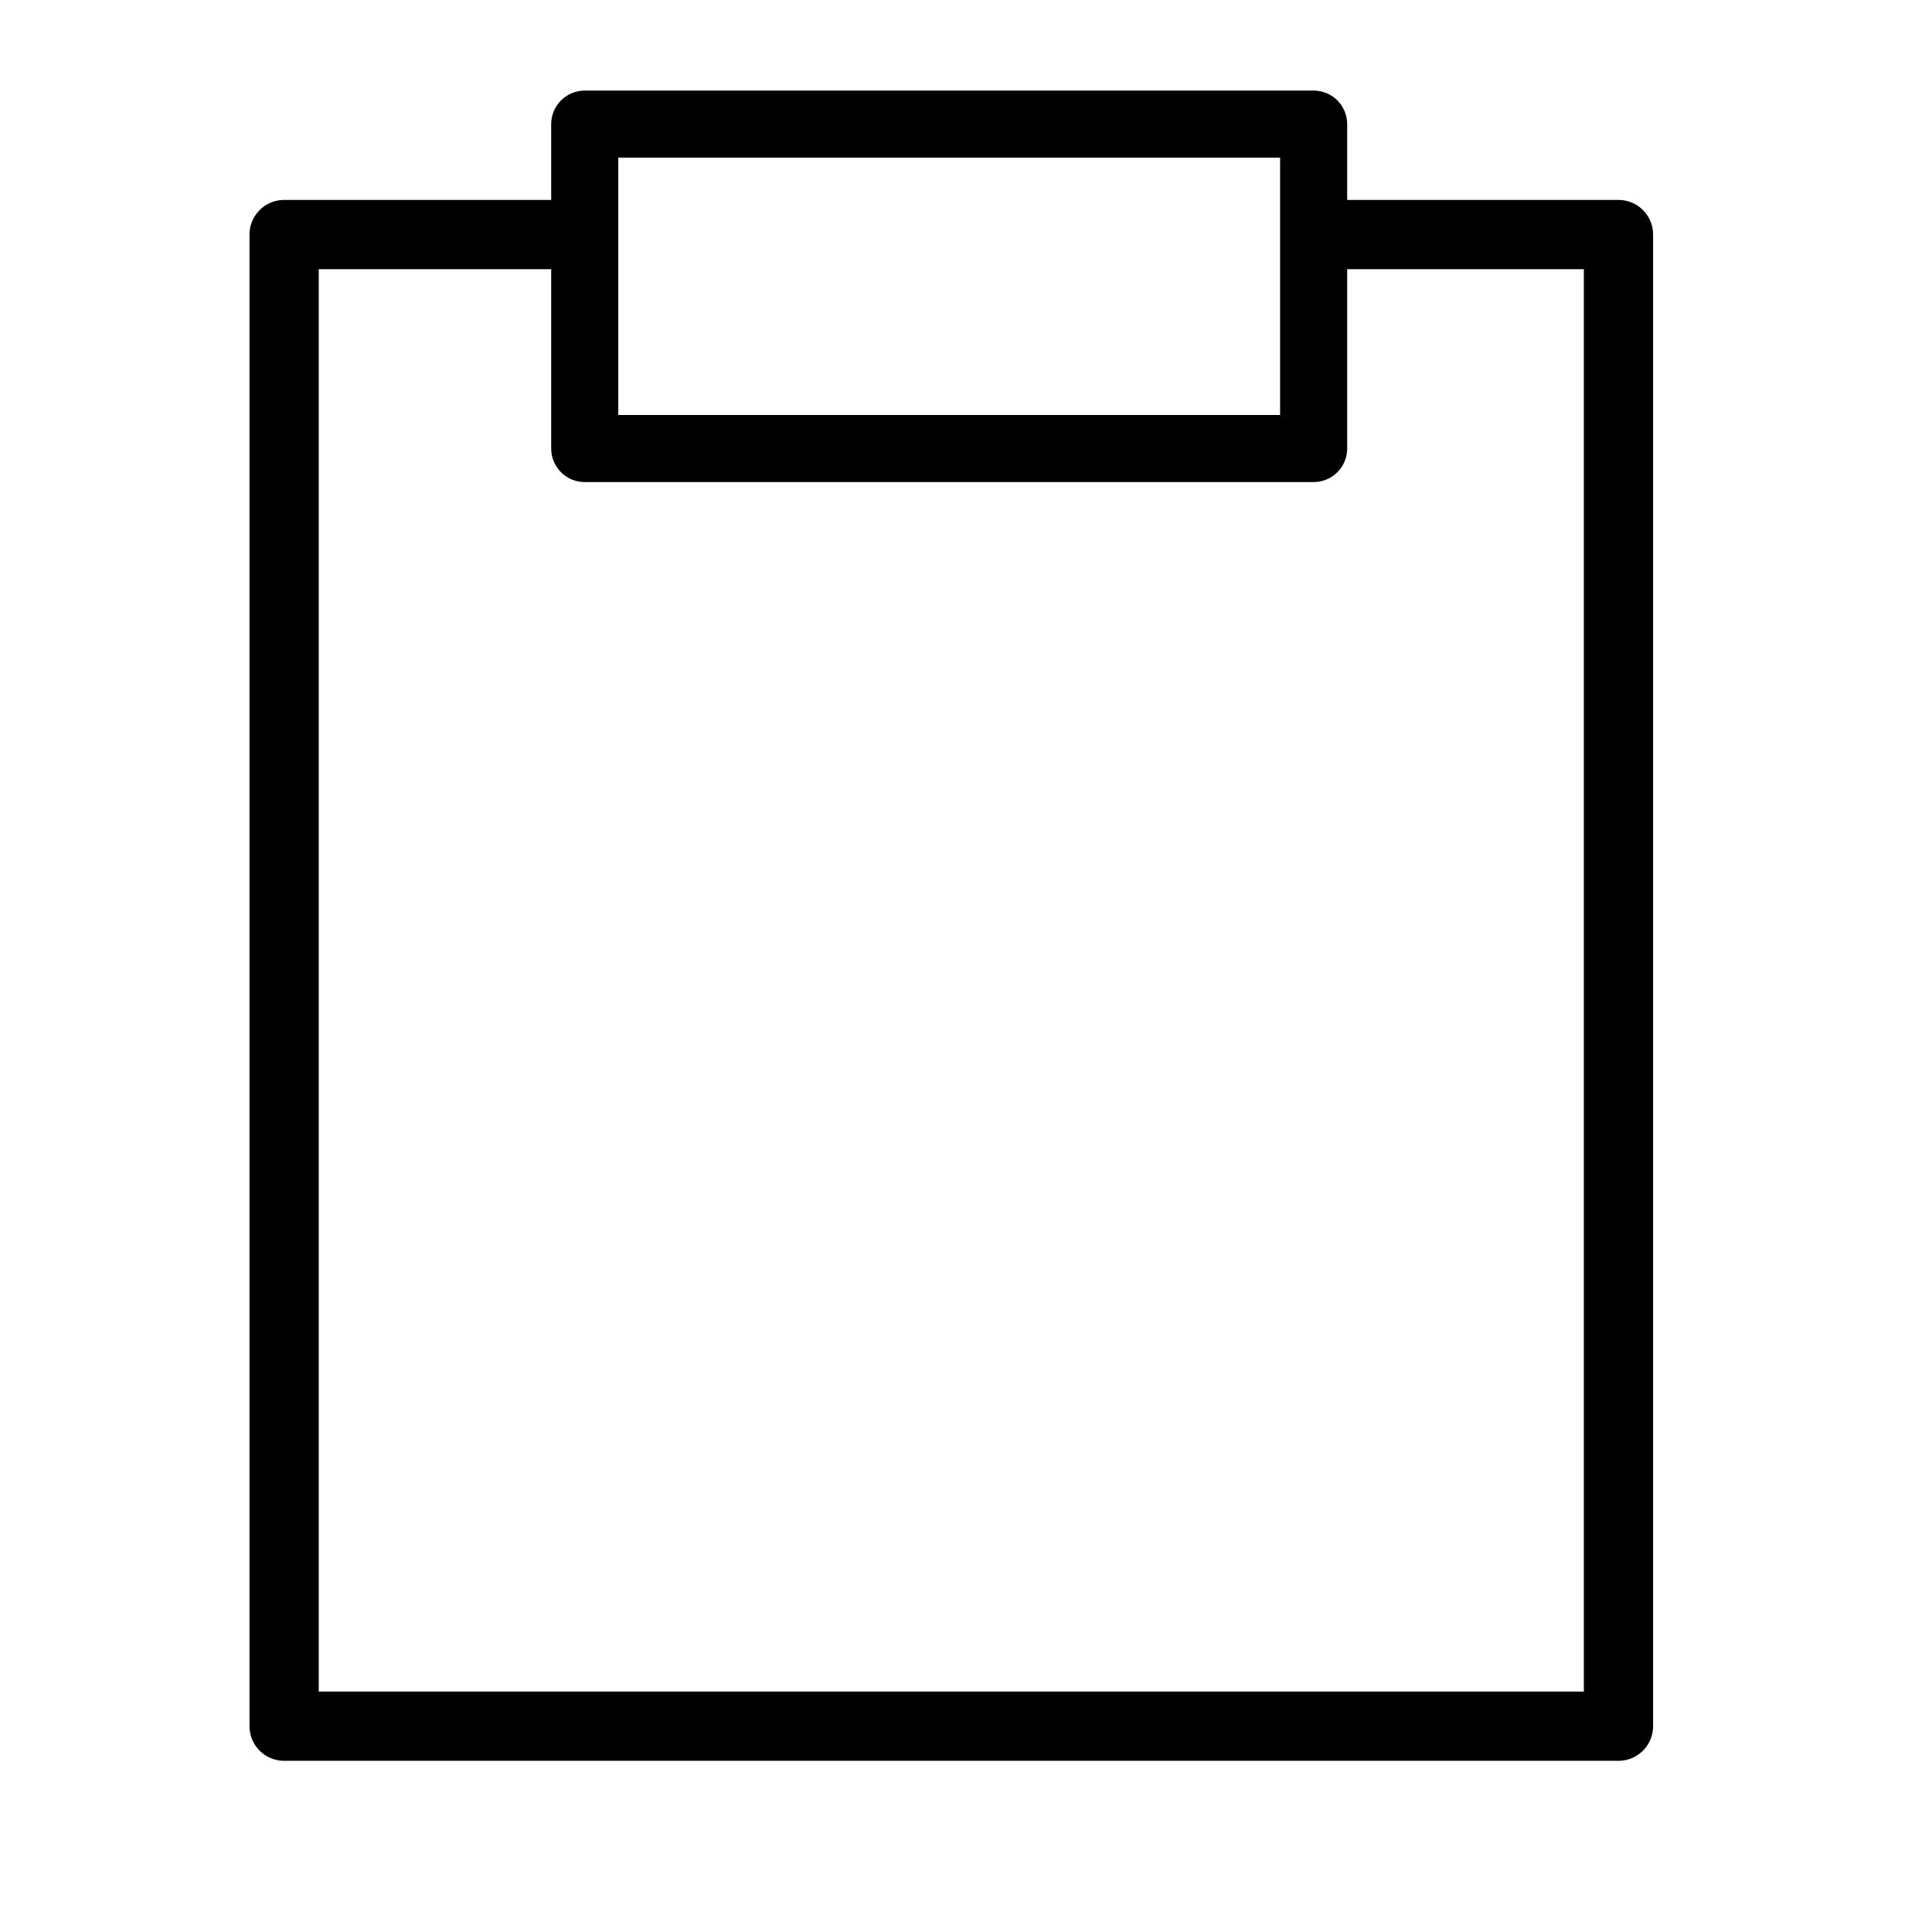
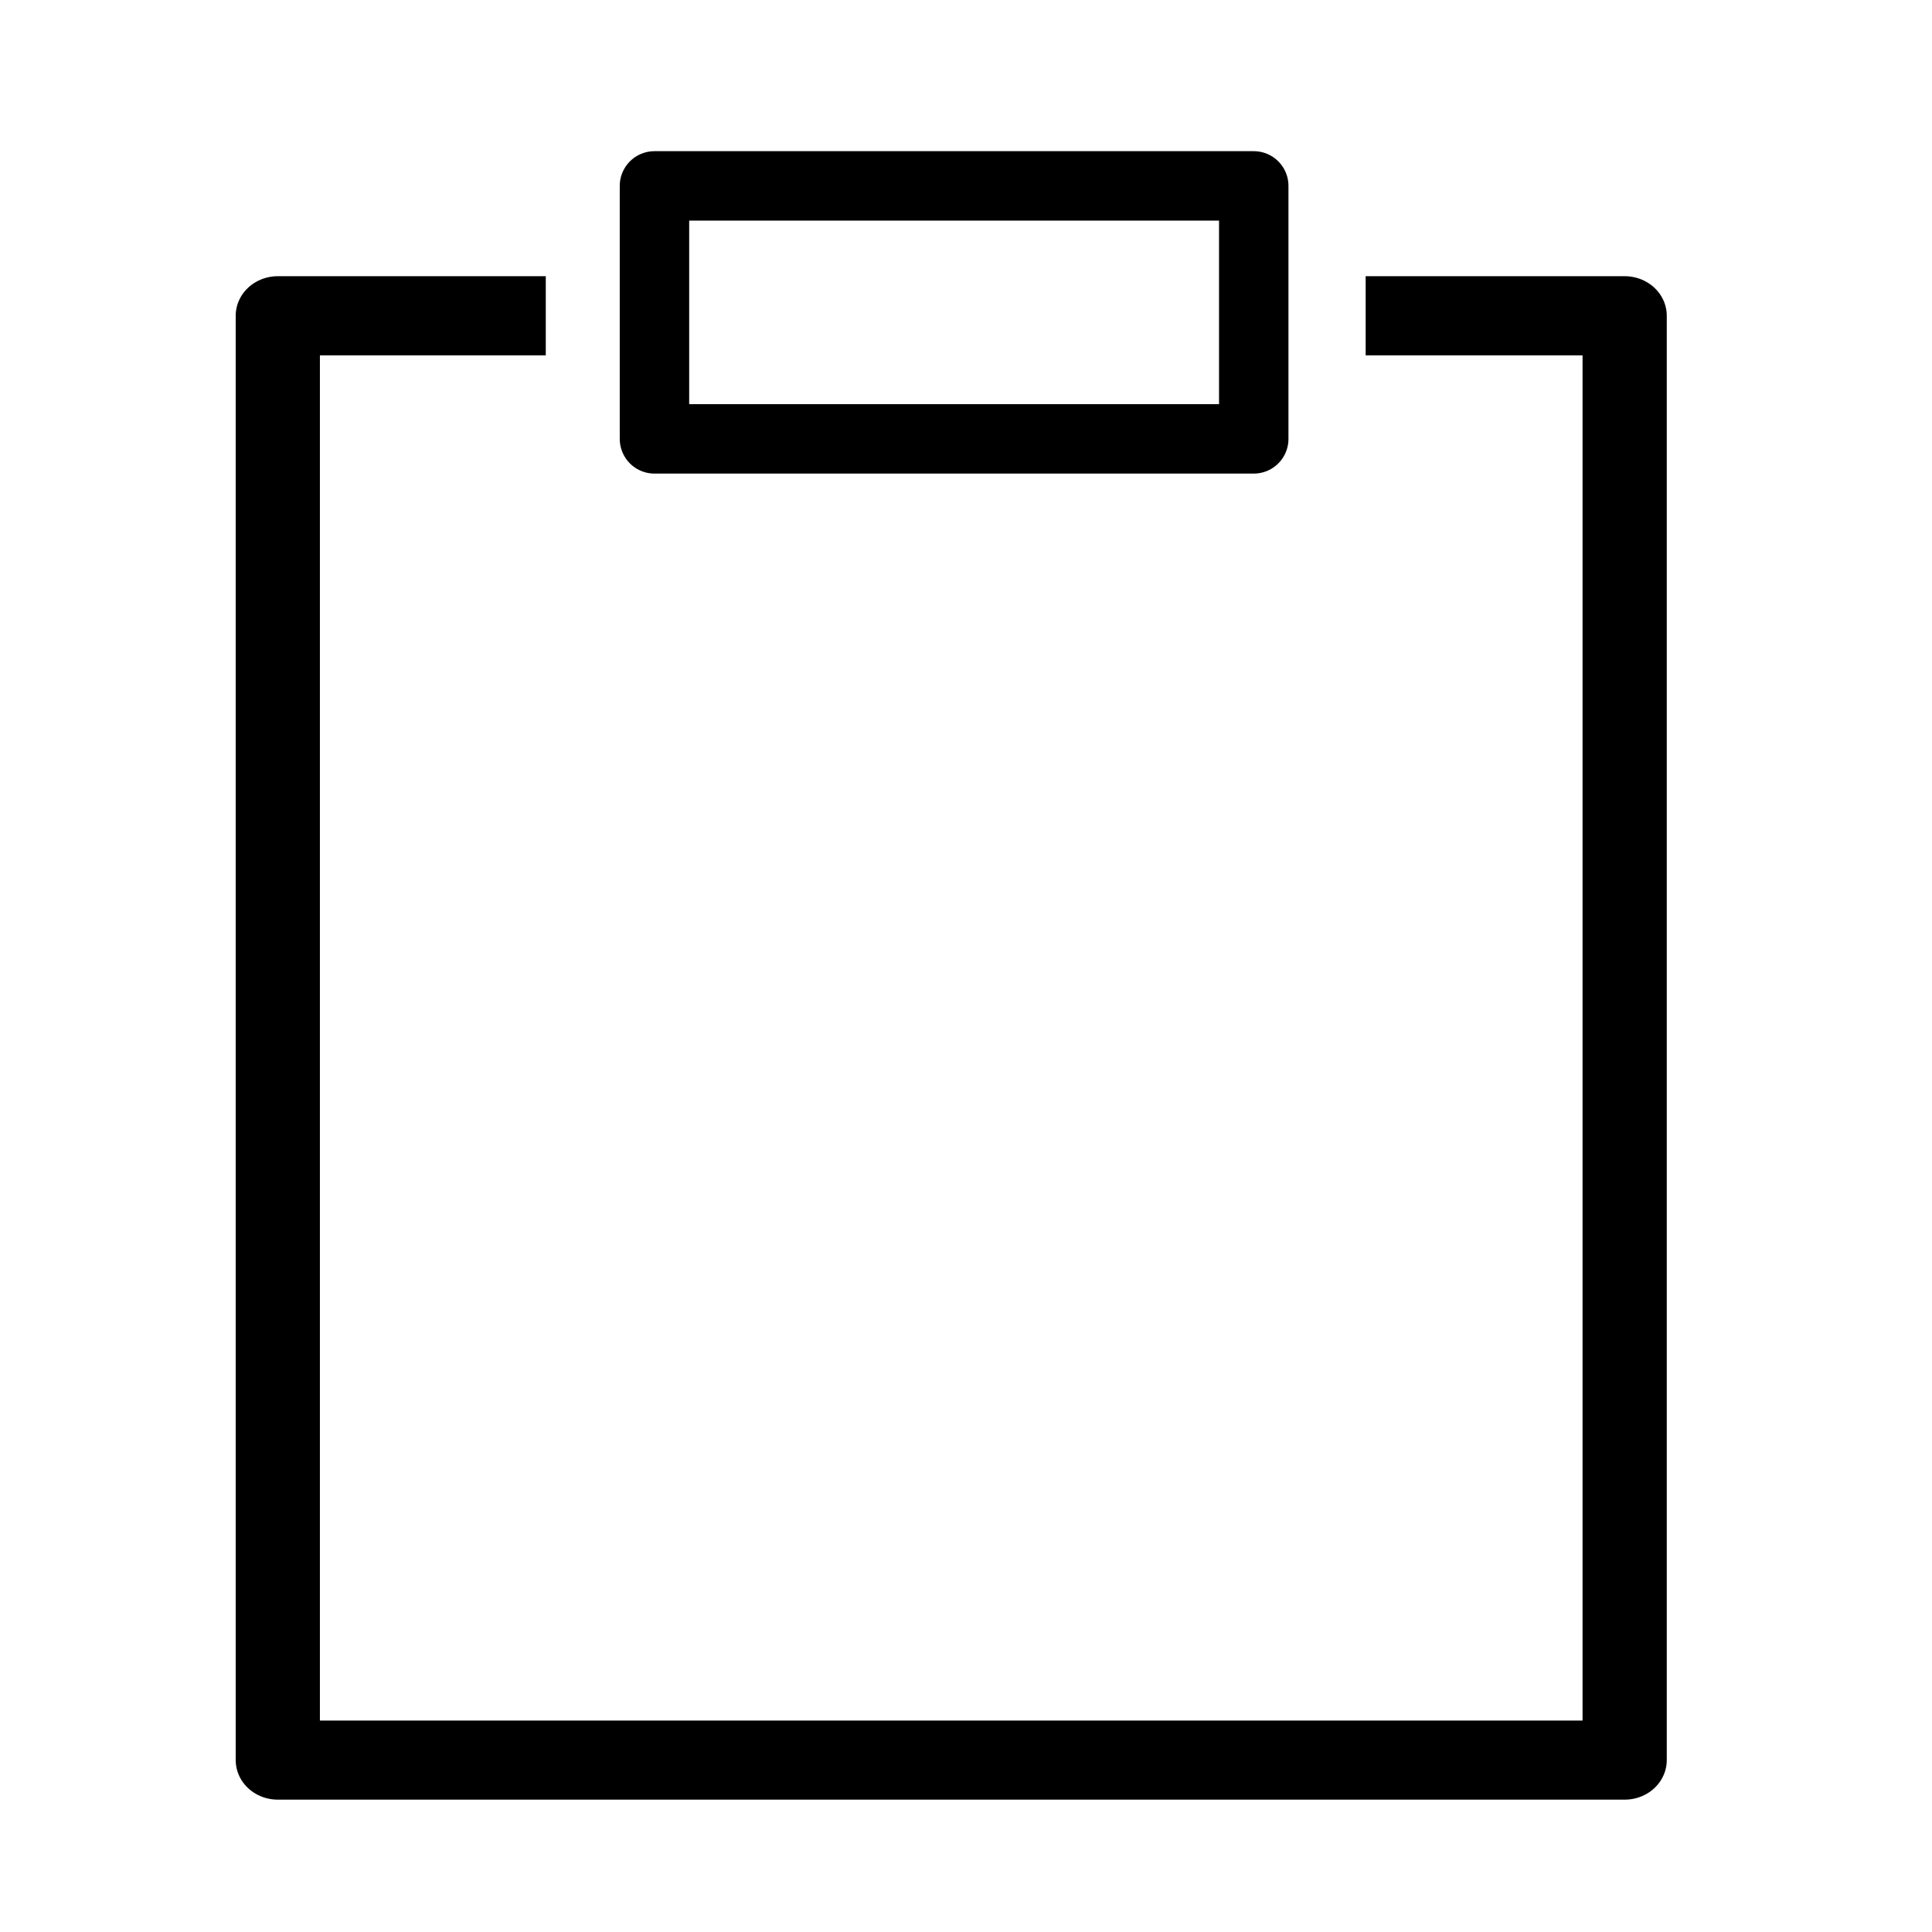
<svg xmlns="http://www.w3.org/2000/svg" version="1.1" id="svg1" width="32" height="32" viewBox="0 0 32 32" xml:space="preserve">
  <defs id="defs1">
    <clipPath clipPathUnits="userSpaceOnUse" id="clipPath8">
      <rect style="fill:#ff0000;fill-opacity:1;stroke:#000000;stroke-width:0;stroke-linecap:round;stroke-linejoin:round;stroke-dasharray:none;stroke-opacity:1;paint-order:stroke fill markers" id="rect9" width="7.231" height="6.036" x="16.053" y="14.262" />
    </clipPath>
    <clipPath clipPathUnits="userSpaceOnUse" id="clipPath1">
      <path id="path1" style="fill:none;fill-opacity:1;stroke:#000000;stroke-width:0.904;stroke-linecap:square;stroke-linejoin:miter;stroke-dasharray:none;stroke-opacity:1;paint-order:markers stroke fill" class="powerclip" d="M -1.62,-2.441 H 33.134 V 34.917 H -1.62 Z M 9.818,1.26 V 7.695 H 21.891 V 1.26 Z" />
    </clipPath>
    <clipPath clipPathUnits="userSpaceOnUse" id="clipPath2">
      <path id="path2" style="fill:none;fill-opacity:1;stroke:#000000;stroke-width:0.904;stroke-linecap:square;stroke-linejoin:miter;stroke-dasharray:none;stroke-opacity:1;paint-order:markers stroke fill" class="powerclip" d="M -1.62,-2.441 H 33.134 V 34.917 H -1.62 Z M 9.818,1.26 V 7.695 H 21.891 V 1.26 Z" />
    </clipPath>
-     <filter style="color-interpolation-filters:sRGB;" id="filter3" x="-0.037" y="-0.03" width="1.078" height="1.068">
-       <feFlood result="flood" in="SourceGraphic" flood-opacity="1" flood-color="rgb(170,170,170)" id="feFlood2" />
-       <feGaussianBlur result="blur" in="SourceGraphic" stdDeviation="0.1" id="feGaussianBlur2" />
-       <feOffset result="offset" in="blur" dx="0.1" dy="0.2" id="feOffset2" />
-       <feComposite result="comp1" operator="in" in="flood" in2="offset" id="feComposite2" />
-       <feComposite result="comp2" operator="over" in="SourceGraphic" in2="comp1" id="feComposite3" />
-     </filter>
-     <filter style="color-interpolation-filters:sRGB;" id="filter9" x="-0.048" y="-0.039" width="1.104" height="1.094">
-       <feFlood result="flood" in="SourceGraphic" flood-opacity="1" flood-color="rgb(170,170,170)" id="feFlood8" />
-       <feGaussianBlur result="blur" in="SourceGraphic" stdDeviation="0.2" id="feGaussianBlur8" />
-       <feOffset result="offset" in="blur" dx="0.2" dy="0.4" id="feOffset8" />
-       <feComposite result="comp1" operator="in" in="flood" in2="offset" id="feComposite8" />
-       <feComposite result="comp2" operator="over" in="SourceGraphic" in2="comp1" id="feComposite9" />
-     </filter>
  </defs>
  <g id="g1">
-     <g id="g2">
-       <rect style="fill:none;fill-opacity:1;stroke:#000000;stroke-width:1.147;stroke-linecap:round;stroke-linejoin:round;stroke-dasharray:none;stroke-opacity:1;paint-order:stroke fill markers" id="rect6" width="22.101" height="24.706" x="4.706" y="3.885" clip-path="url(#clipPath1)" />
-       <rect style="fill:none;fill-opacity:1;stroke:#000000;stroke-width:1.111;stroke-linecap:round;stroke-linejoin:round;stroke-dasharray:none;stroke-opacity:1;paint-order:markers stroke fill" id="rect15" width="12.073" height="5.373" x="9.685" y="2.056" />
-     </g>
+     <rect style="fill:none;fill-opacity:1;stroke:#000000;stroke-width:1.24;stroke-linecap:round;stroke-linejoin:round;stroke-dasharray:none;stroke-opacity:1;paint-order:markers stroke fill" id="rect5" width="19.833" height="22.637" x="5.872" y="4.911" clip-path="url(#clipPath2)" transform="matrix(1.124807,0,0,1.0568,-2.003614,0.03999438)" />
+     <rect style="fill:none;fill-opacity:1;stroke:#000000;stroke-width:1.15;stroke-linecap:round;stroke-linejoin:round;stroke-dasharray:none;stroke-opacity:1;paint-order:fill markers stroke" id="rect16" width="9.926" height="4.19" x="10.84" y="3.079" />
  </g>
</svg>
